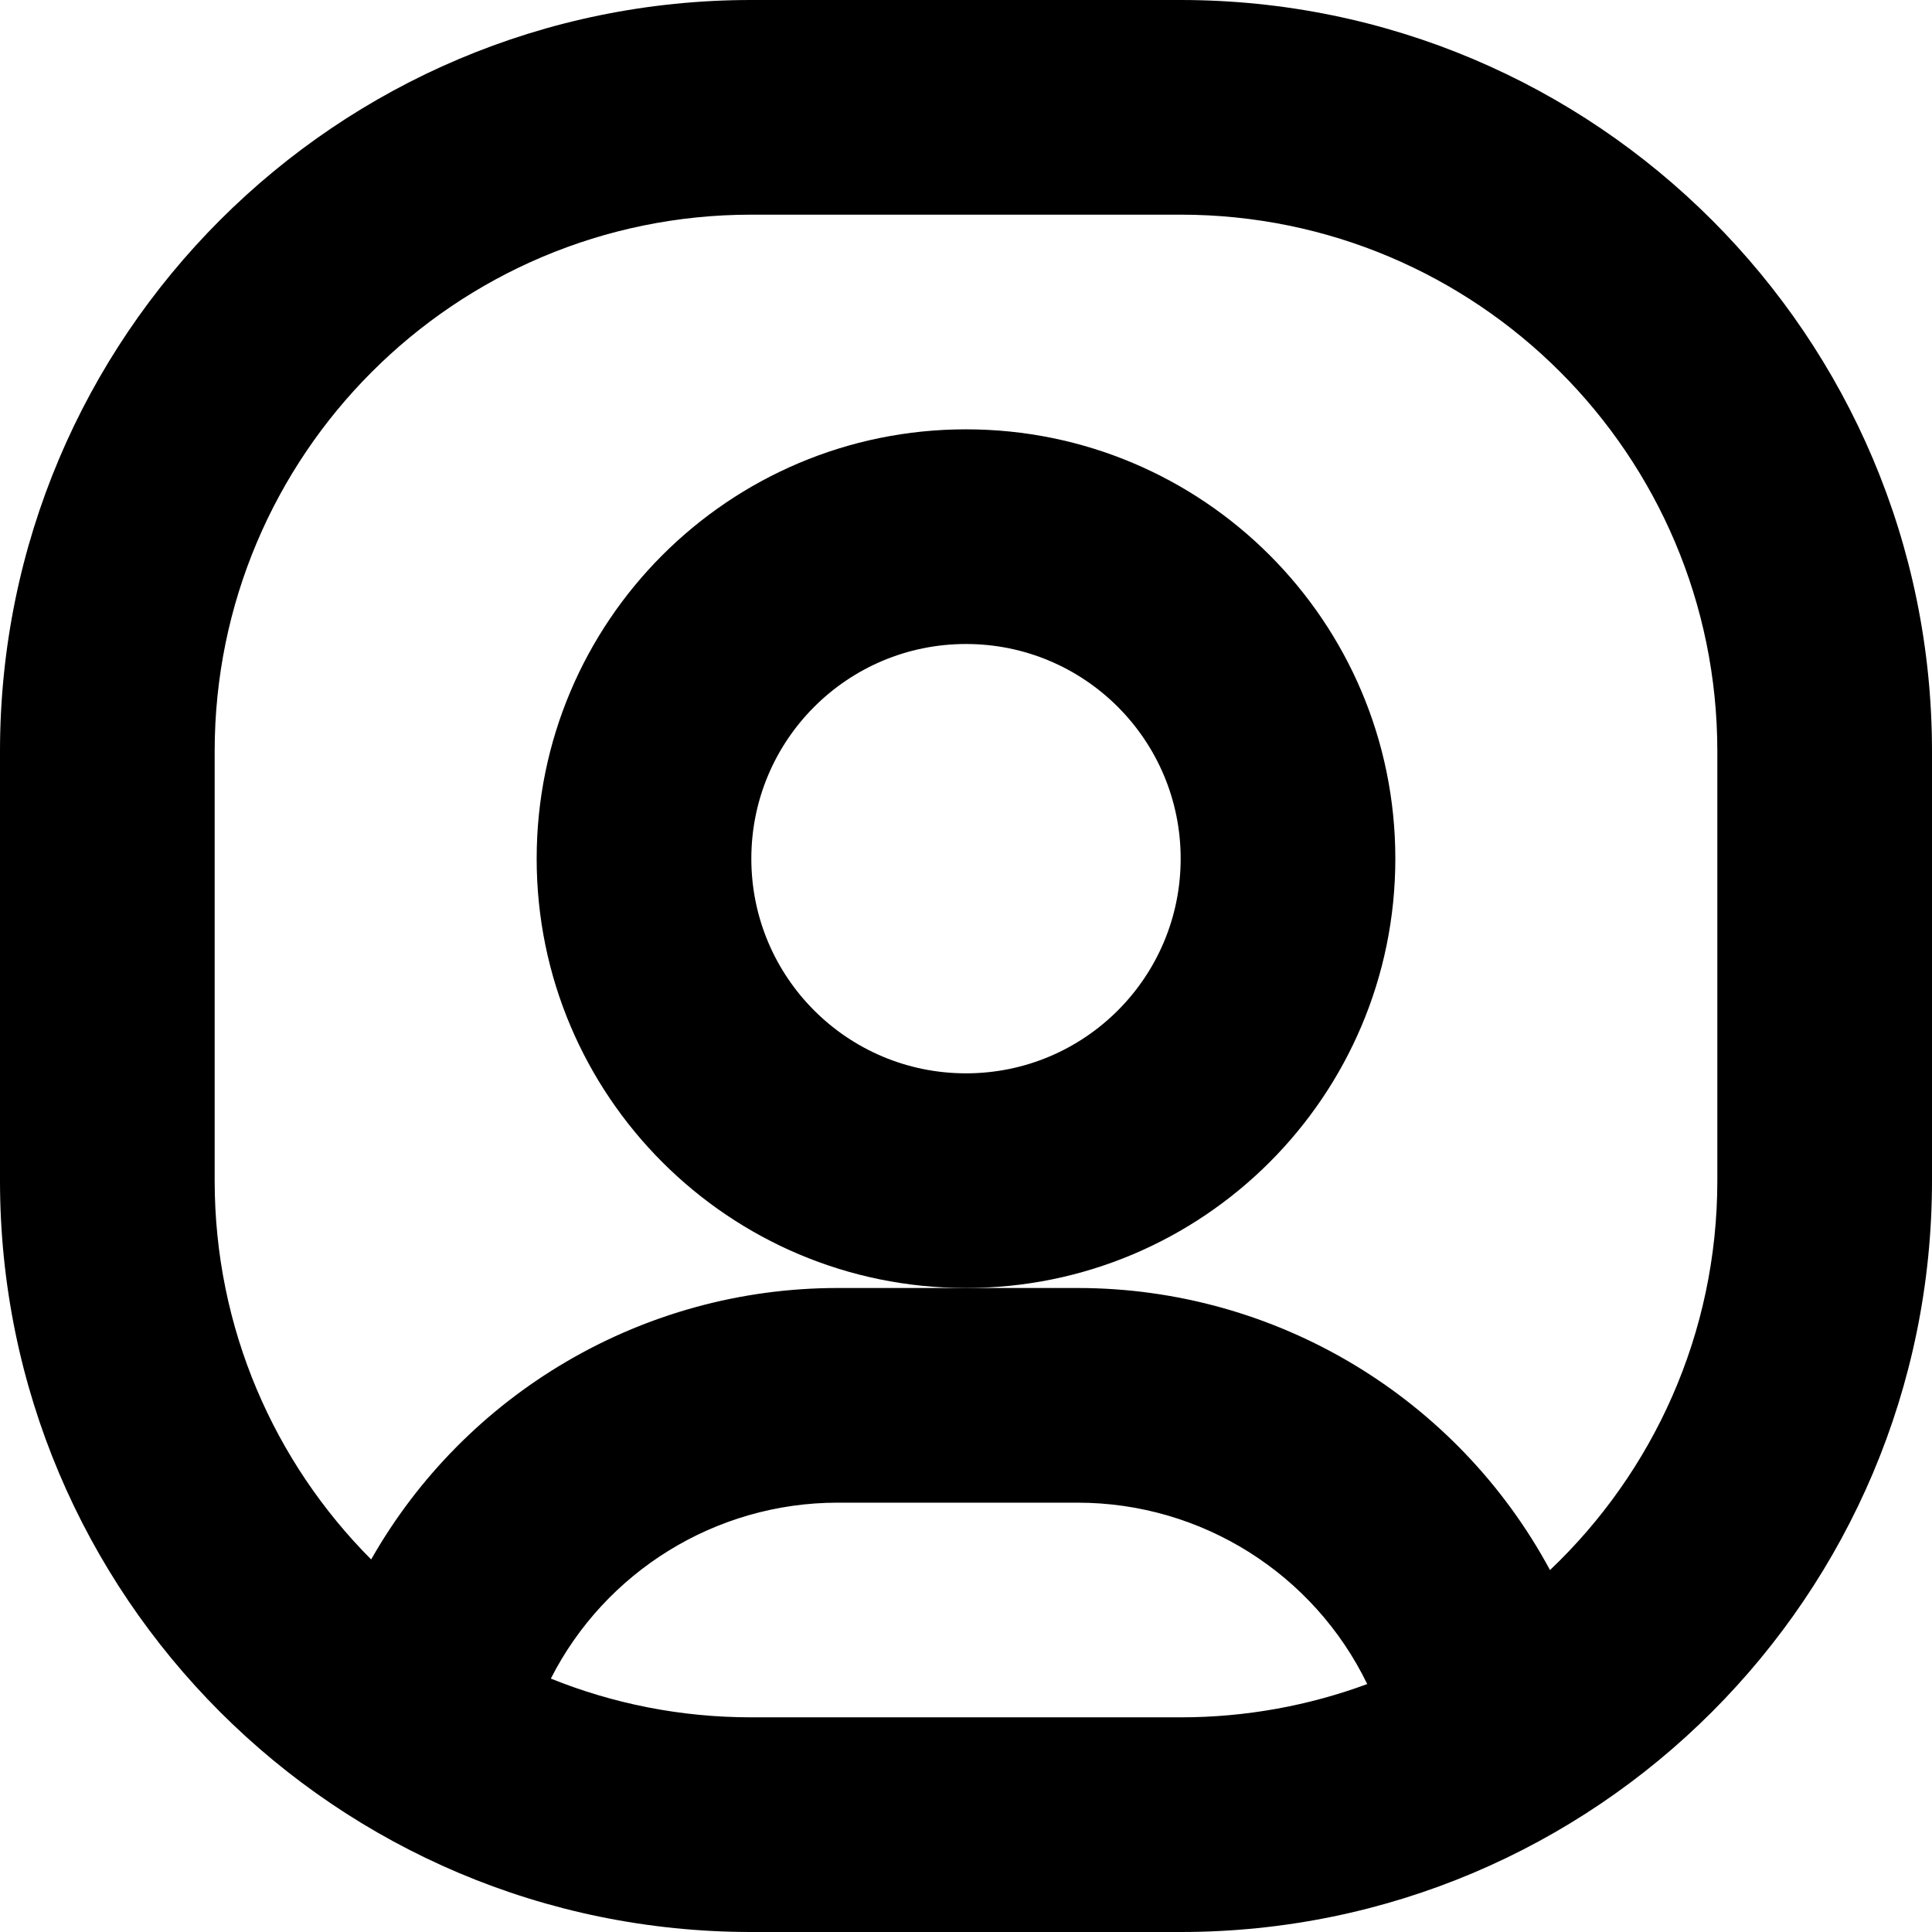
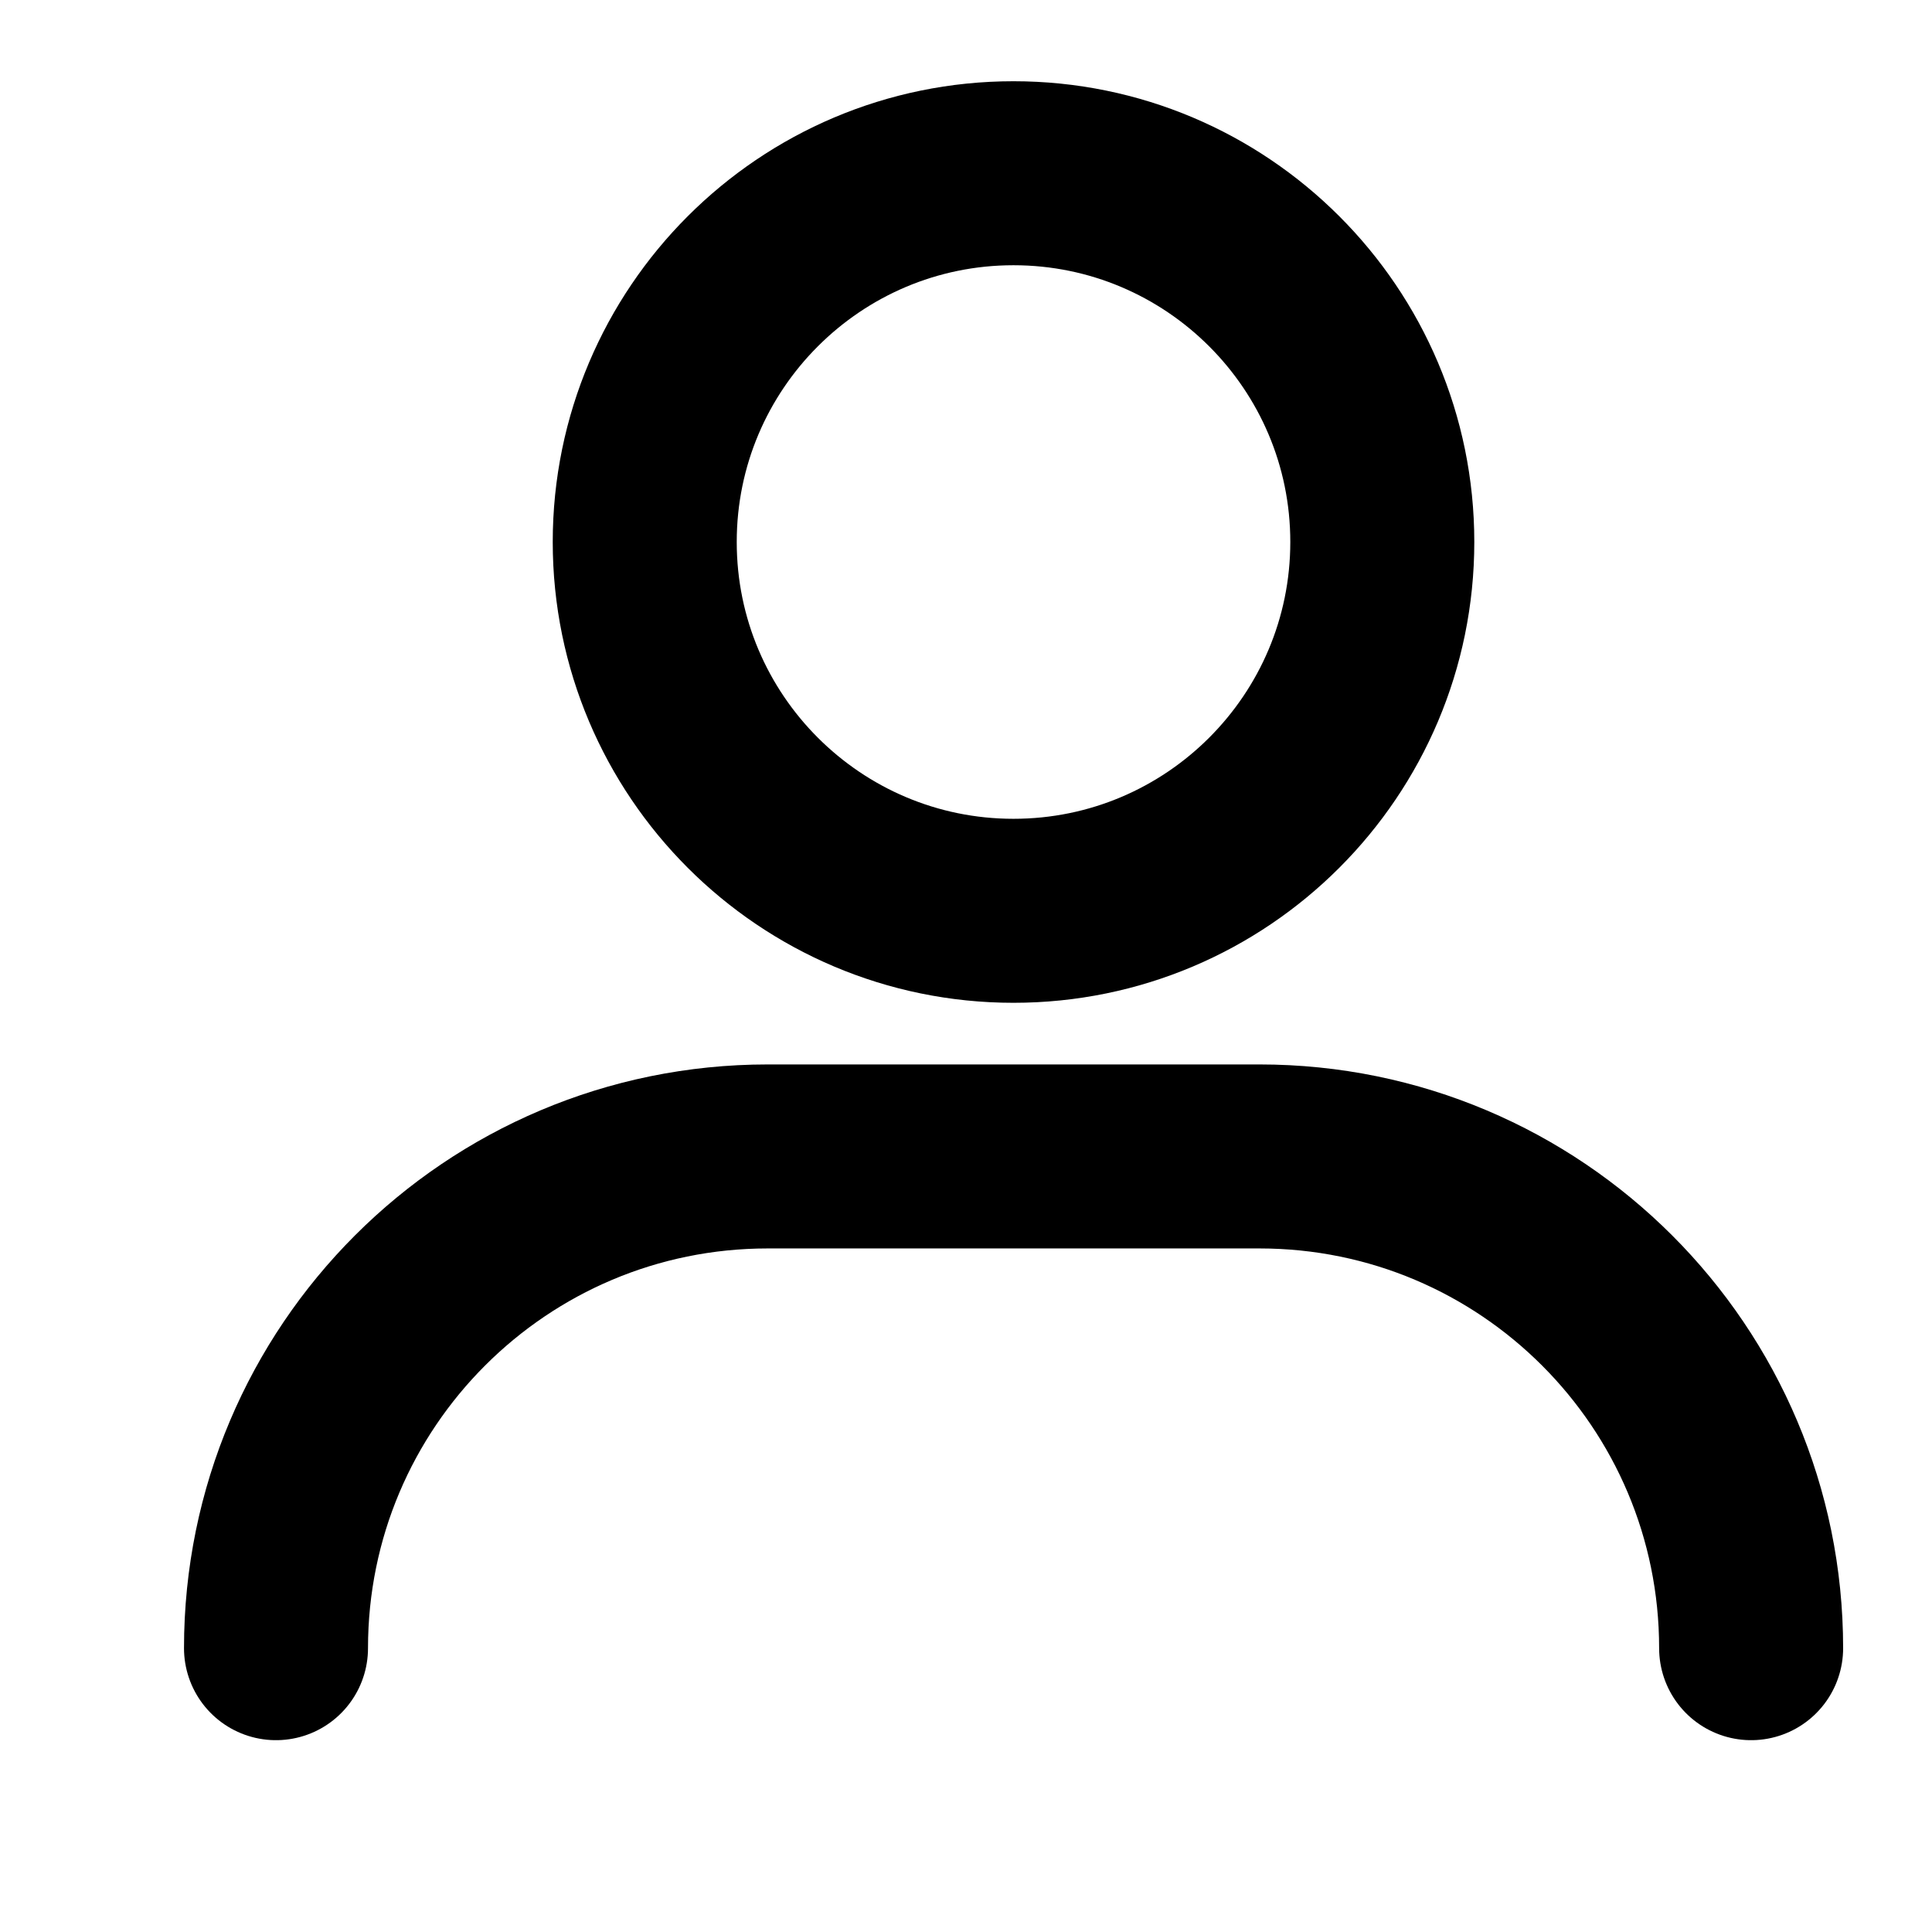
- <svg xmlns="http://www.w3.org/2000/svg" height="18" width="18" viewBox="0 0 18 18" id="log-out-18-18">
-   <path fill-rule="evenodd" clip-rule="evenodd" d="M9 12C6.791 12 5 10.209 5 8C5 5.791 6.791 4 9 4C11.209 4 13 5.791 13 8C13 10.209 11.209 12 9 12ZM7 8C7 6.895 7.895 6 9 6C10.105 6 11 6.895 11 8C11 9.105 10.105 10 9 10C7.895 10 7 9.105 7 8Z" />
-   <path fill-rule="evenodd" clip-rule="evenodd" d="M0 7C0 3.134 3.134 0 7 0H11C14.866 0 18 3.134 18 7V11C18 14.866 14.866 18 11 18H7C3.134 18 0 14.866 0 11V7ZM7 2C4.239 2 2 4.239 2 7V11C2 12.377 2.557 13.625 3.458 14.529C4.334 12.987 5.983 12 7.805 12H9H10.039C11.9 12 13.58 13.029 14.441 14.628C15.401 13.716 16 12.428 16 11V7C16 4.239 13.761 2 11 2H7ZM7 16C6.339 16 5.709 15.872 5.132 15.639C5.637 14.645 6.665 14 7.805 14H10.039C11.199 14 12.242 14.666 12.738 15.69C12.197 15.89 11.611 16 11 16H7Z" />
+ <svg xmlns="http://www.w3.org/2000/svg" width="21" height="21" viewBox="0 0 21 21" fill="none">
+   <path d="M15.025 5.891C15.025 8.104 13.229 9.9 11.016 9.9C8.804 9.9 7.008 8.104 7.008 5.891C7.008 3.679 8.804 1.883 11.016 1.883C13.229 1.883 15.025 3.679 15.025 5.891Z" stroke="black" stroke-width="2" stroke-linecap="round" stroke-linejoin="round" />
+   <path d="M19.034 17.915V17.915C19.034 14.963 16.641 12.57 13.69 12.57H8.345C5.393 12.57 3 14.963 3 17.915V17.915" stroke="black" stroke-width="2" stroke-linecap="round" />
</svg>
